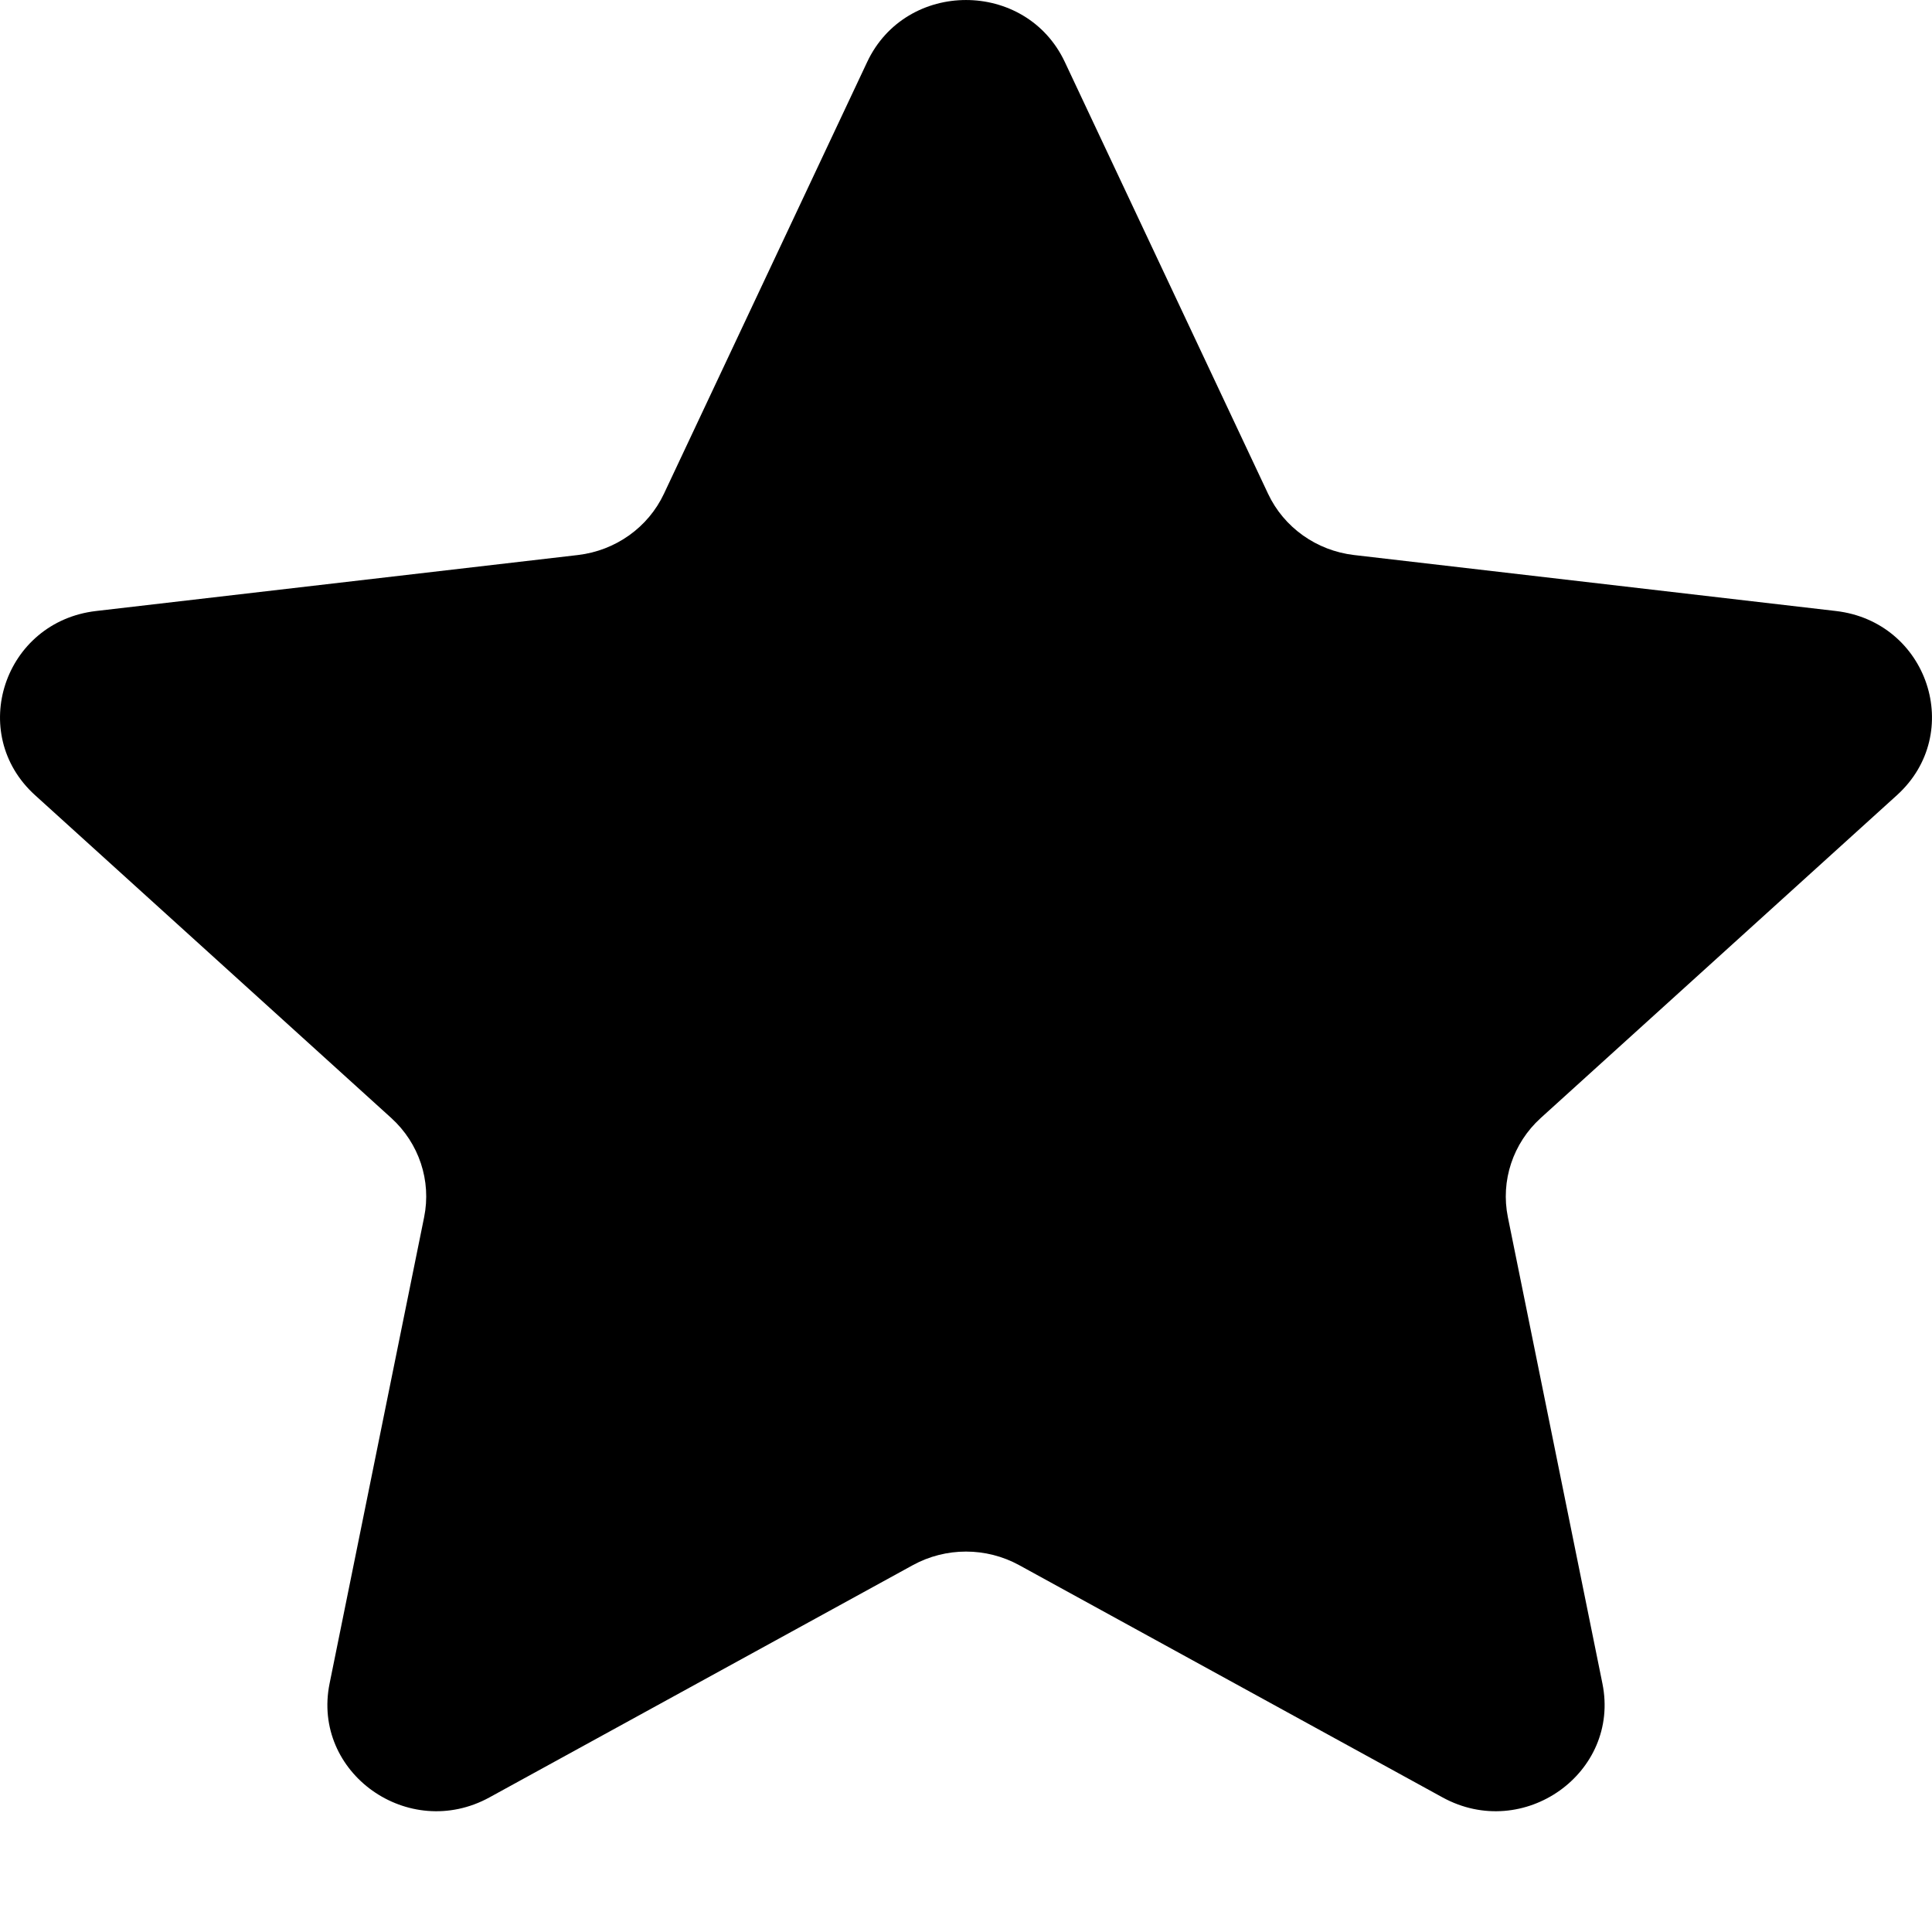
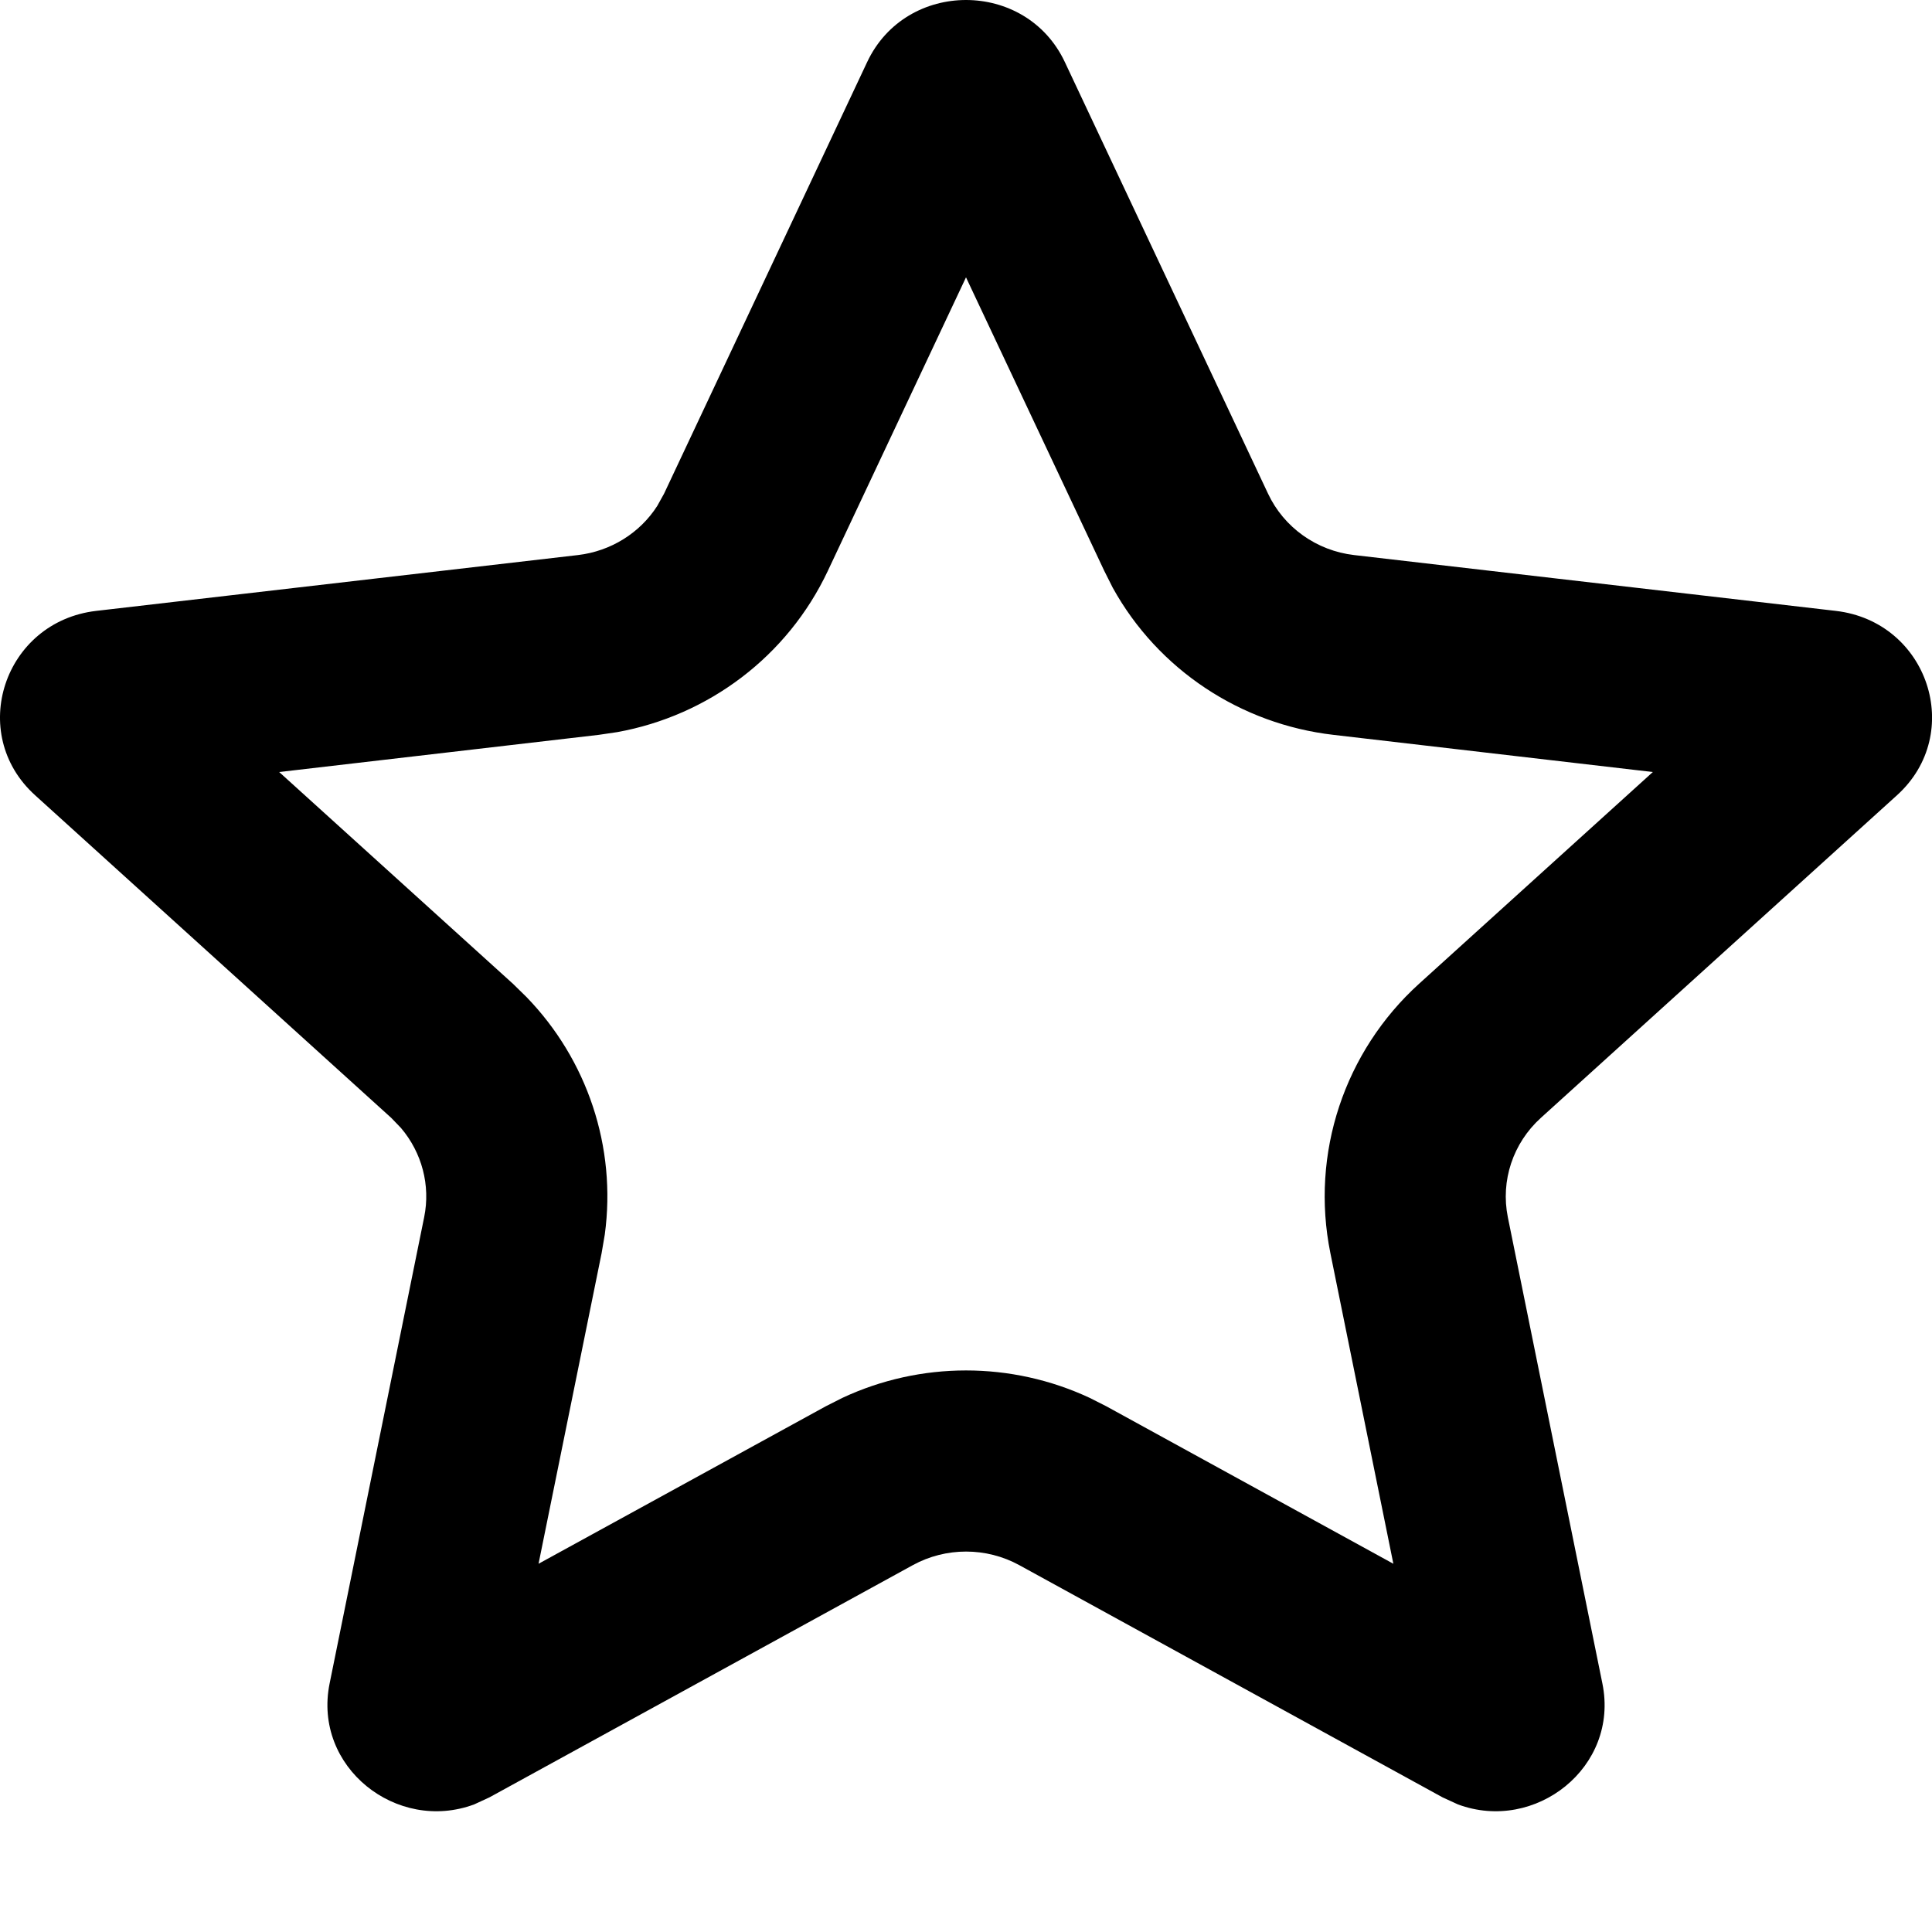
- <svg xmlns="http://www.w3.org/2000/svg" width="32" height="32" viewBox="0 0 32 32" fill="none">
-   <path d="M14.363 1.027C15.007 -0.342 16.993 -0.342 17.637 1.027L21.003 8.178C21.265 8.736 21.805 9.12 22.427 9.193L30.407 10.12C31.935 10.297 32.548 12.148 31.419 13.171L25.519 18.518C25.059 18.936 24.853 19.557 24.975 20.16L26.541 27.884C26.841 29.363 25.235 30.507 23.892 29.77L16.881 25.924C16.334 25.624 15.666 25.624 15.119 25.924L8.108 29.77C6.765 30.507 5.159 29.363 5.459 27.884L7.025 20.16C7.147 19.557 6.941 18.936 6.481 18.518L0.581 13.171C-0.548 12.148 0.065 10.297 1.593 10.12L9.572 9.193C10.195 9.12 10.735 8.736 10.997 8.178L14.363 1.027Z" fill="currentColor" />
+ <svg xmlns="http://www.w3.org/2000/svg" width="20" height="20" viewBox="0 0 20 20" fill="none">
+   <path d="M8.977 0.642C9.38 -0.214 10.62 -0.214 11.023 0.642L13.127 5.111C13.291 5.46 13.629 5.701 14.018 5.746L19.005 6.324C19.96 6.436 20.343 7.593 19.638 8.232L15.95 11.573C15.662 11.834 15.533 12.223 15.609 12.6L16.588 17.428C16.764 18.294 15.893 18.977 15.092 18.679L14.933 18.606L10.551 16.202C10.209 16.015 9.792 16.015 9.45 16.202L5.067 18.606L4.909 18.679C4.108 18.977 3.237 18.294 3.412 17.428L4.391 12.6C4.458 12.27 4.367 11.931 4.151 11.677L4.051 11.573L0.363 8.232C-0.343 7.593 0.041 6.436 0.995 6.324L5.983 5.746C6.323 5.706 6.625 5.517 6.804 5.237L6.874 5.111L8.977 0.642ZM8.57 5.909C8.152 6.797 7.331 7.409 6.389 7.579L6.199 7.607L2.89 7.992L5.31 10.184L5.449 10.32C6.079 10.969 6.383 11.873 6.261 12.778L6.228 12.972L5.575 16.188L8.548 14.558L8.72 14.471C9.53 14.092 10.47 14.092 11.281 14.471L11.453 14.558L14.424 16.188L13.772 12.972C13.563 11.939 13.919 10.883 14.69 10.184L17.11 7.992L13.802 7.607C12.845 7.496 11.989 6.934 11.519 6.084L11.431 5.909L10 2.871L8.57 5.909Z" fill="currentColor" />
</svg>
